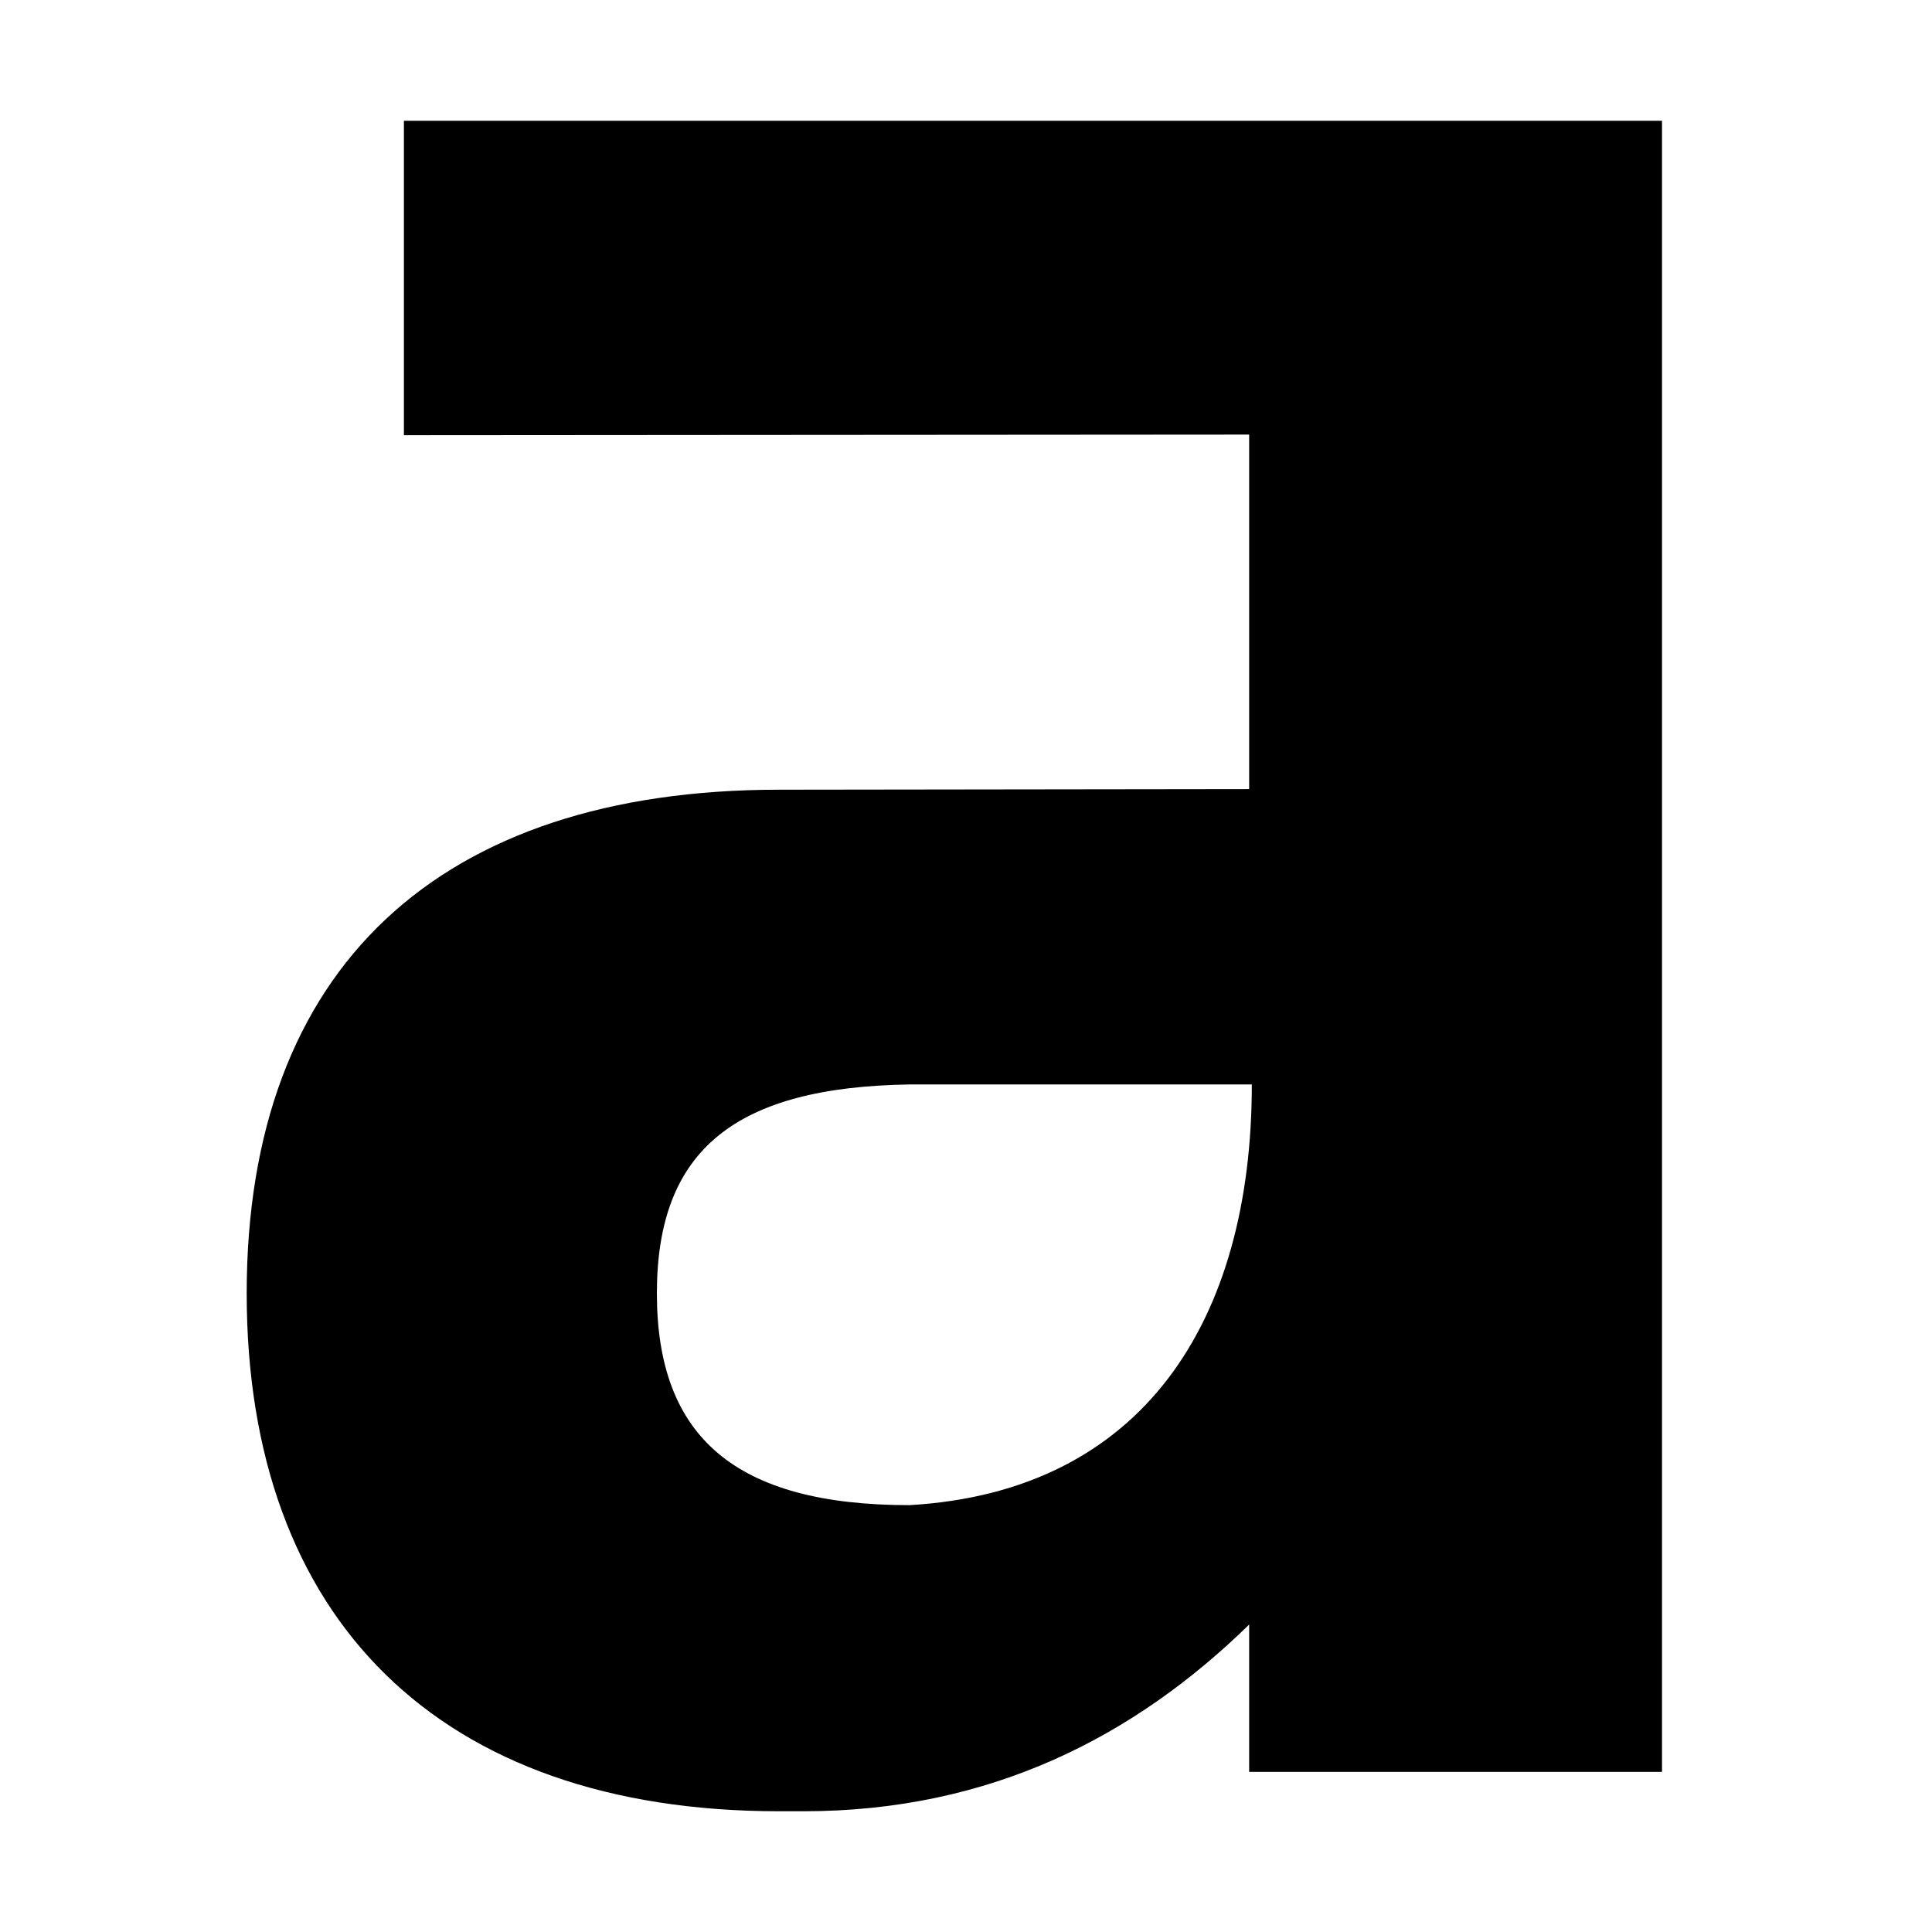
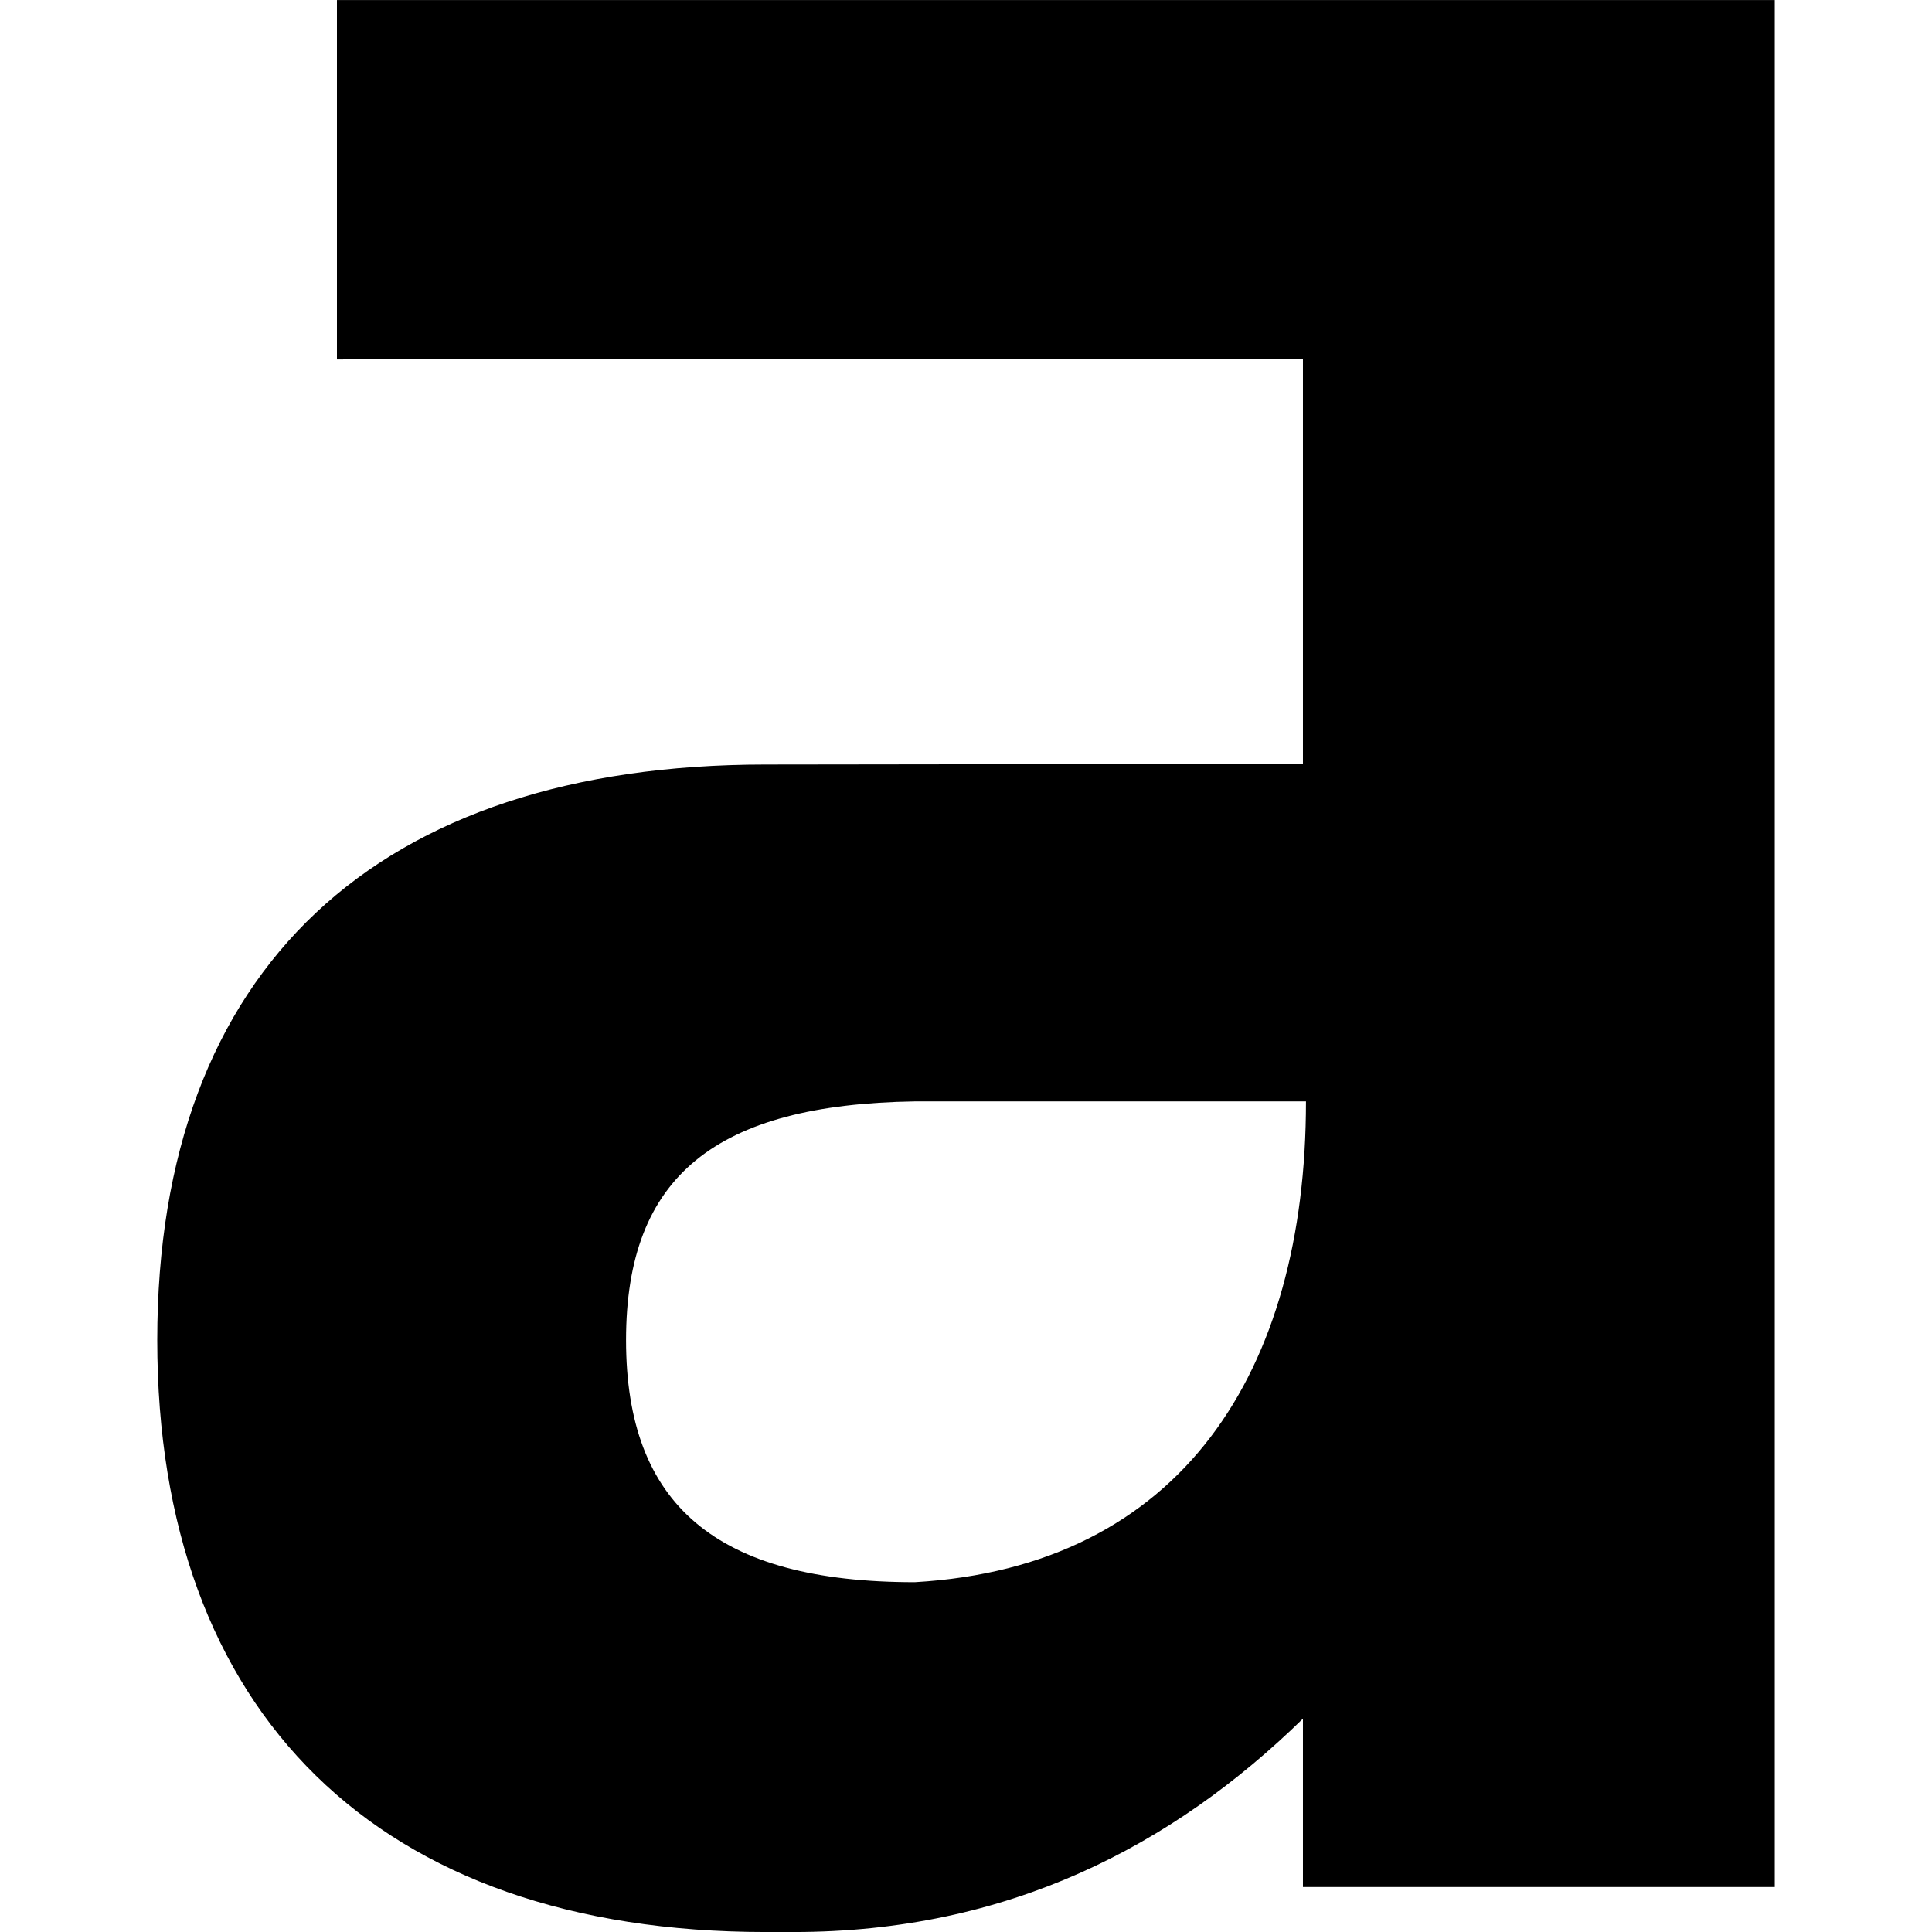
<svg xmlns="http://www.w3.org/2000/svg" viewBox="0 0 24 24">
-   <g transform="scale(1.5)">
+   <g transform="translate(-1.5487 -1.7139) scale(1.71428)">
    <path d="M3.345 1V3.604L10.345 3.599V6.535L6.452 6.54C3.64 6.54 2.043 8.014 2.043 10.711C2.043 13.409 3.64 15 6.452 15H6.655C8.207 15 9.401 14.376 10.345 13.454V14.674H13.764V1H3.345ZM7.532 12.465C6.092 12.465 5.44 11.903 5.44 10.711C5.44 9.52 6.092 9.003 7.532 8.981H10.367C10.367 10.936 9.467 12.353 7.532 12.465Z" />
  </g>
</svg>
